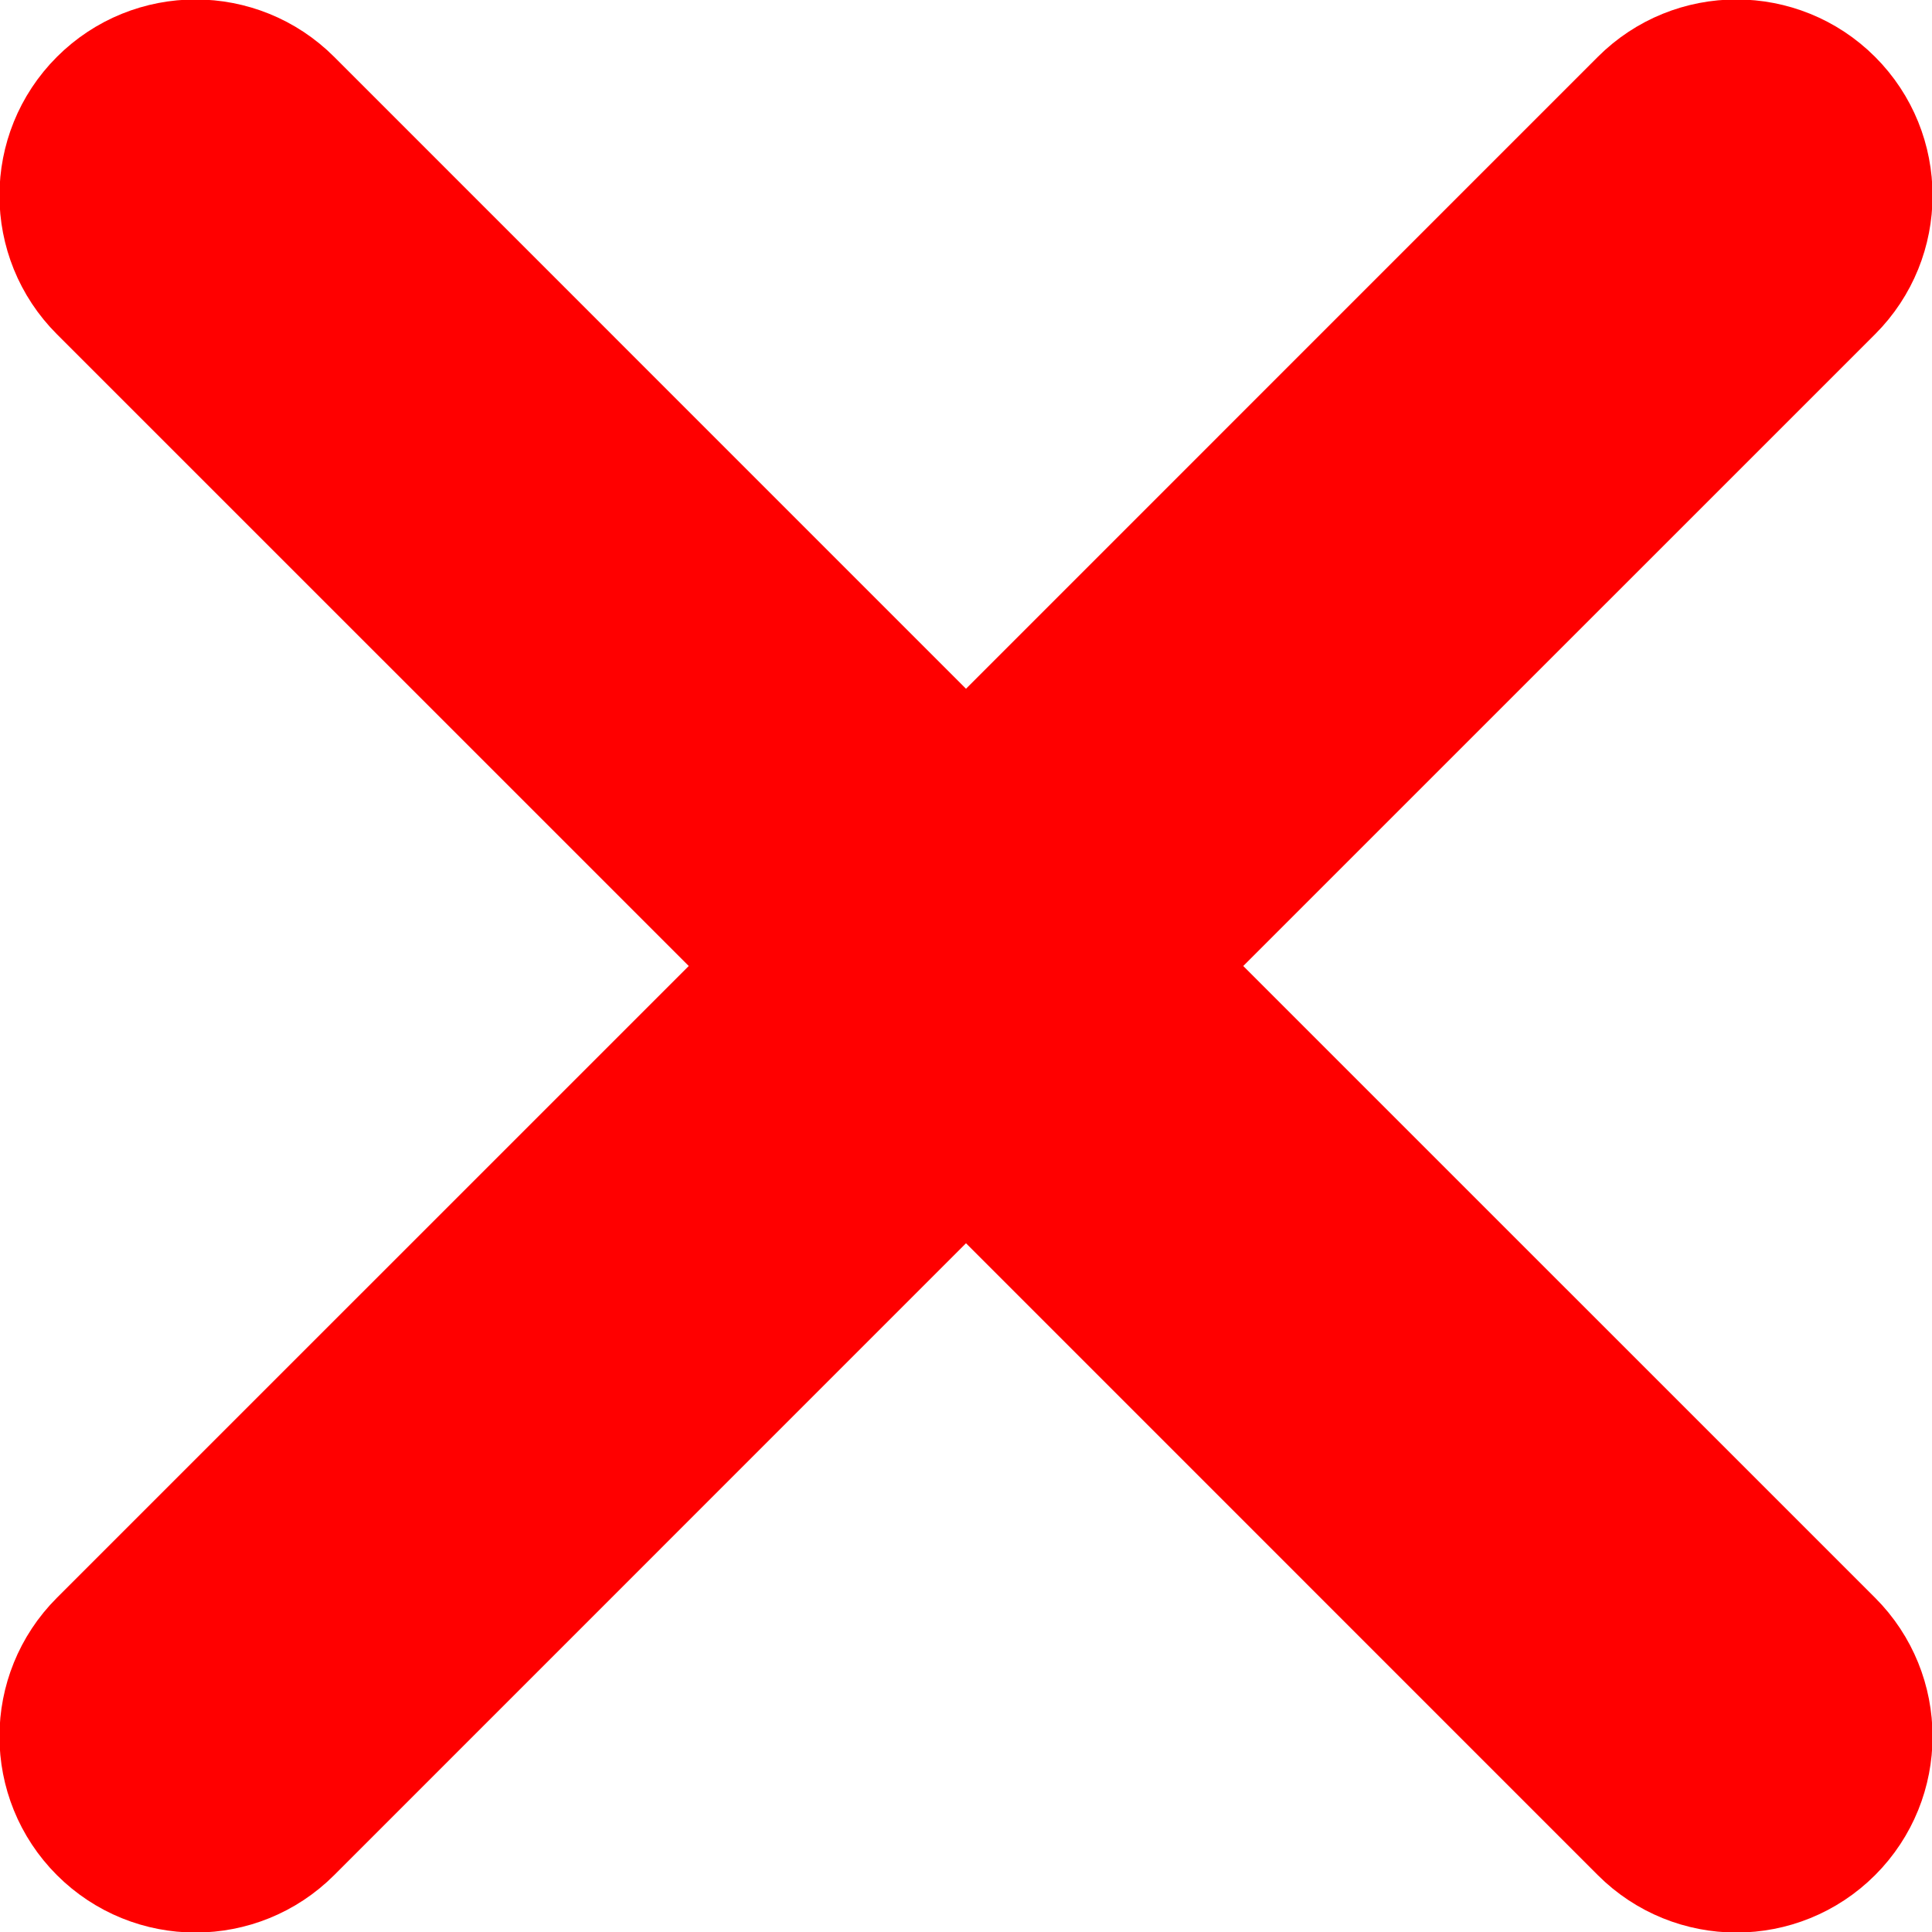
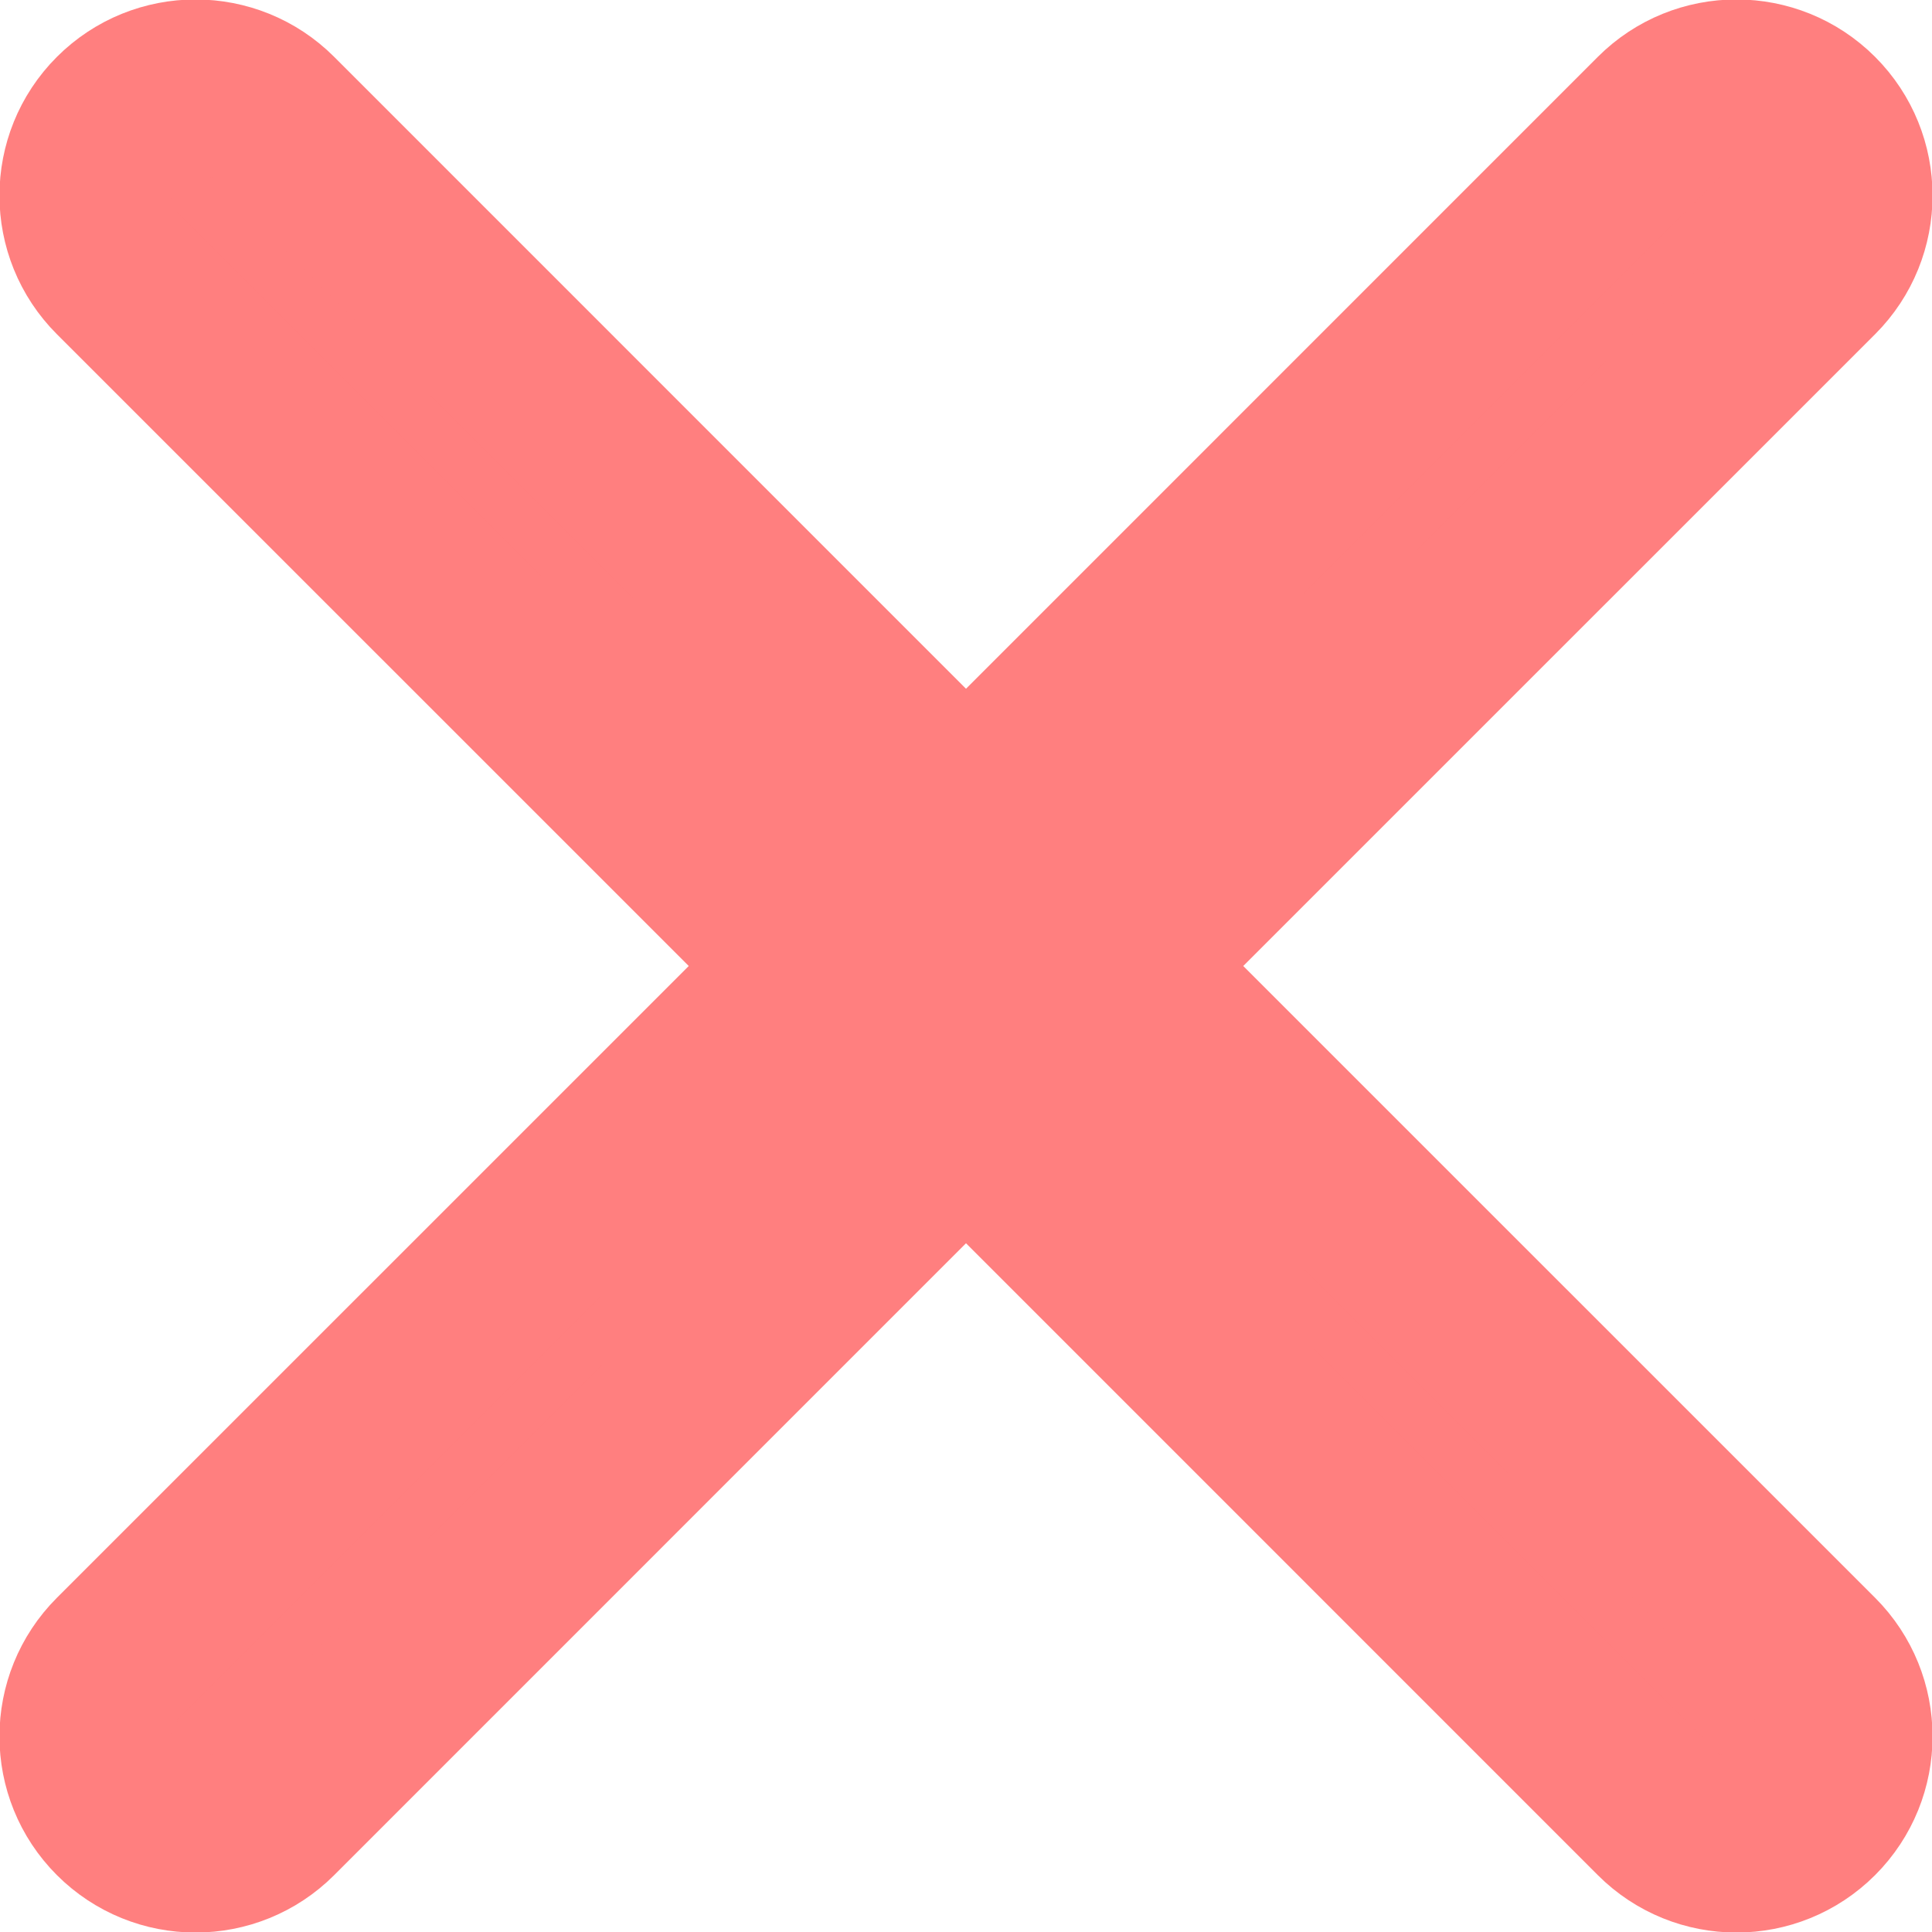
<svg xmlns="http://www.w3.org/2000/svg" version="1.1" id="Capa_1" x="0px" y="0px" viewBox="0 0 512.021 512.021" style="enable-background:new 0 0 512.021 512.021;" xml:space="preserve" width="16" height="16">
  <defs id="defs9" />
  <g id="g4">
-     <path d="M 297.255,256.01 480.828,72.457 c 11.395,-11.395 11.395,-29.87 0,-41.265 -11.395,-11.395 -29.87,-11.395 -41.265,0 v 0 L 256.01,214.765 72.457,31.193 c -11.395,-11.395 -29.87,-11.395 -41.265,0 -11.394,11.395 -11.395,29.87 0,41.265 L 214.765,256.01 31.193,439.564 c -11.395,11.395 -11.395,29.87 0,41.265 11.395,11.394 29.87,11.395 41.265,0 L 256.01,297.256 439.563,480.828 c 11.395,11.395 29.87,11.395 41.265,0 11.395,-11.395 11.395,-29.87 0,-41.265 z" id="path2" style="fill:#ff0000;fill-opacity:1;fill-rule:evenodd;stroke:#ff0000;stroke-width:45.579;stroke-dasharray:none;stroke-opacity:1" />
+     <path d="M 297.255,256.01 480.828,72.457 c 11.395,-11.395 11.395,-29.87 0,-41.265 -11.395,-11.395 -29.87,-11.395 -41.265,0 v 0 L 256.01,214.765 72.457,31.193 c -11.395,-11.395 -29.87,-11.395 -41.265,0 -11.394,11.395 -11.395,29.87 0,41.265 L 214.765,256.01 31.193,439.564 c -11.395,11.395 -11.395,29.87 0,41.265 11.395,11.394 29.87,11.395 41.265,0 L 256.01,297.256 439.563,480.828 c 11.395,11.395 29.87,11.395 41.265,0 11.395,-11.395 11.395,-29.87 0,-41.265 z" id="path2" style="fill:#ff7f7f;fill-opacity:1;fill-rule:evenodd;stroke:#ff7f7f;stroke-width:45.579;stroke-dasharray:none;stroke-opacity:1" />
  </g>
</svg>
